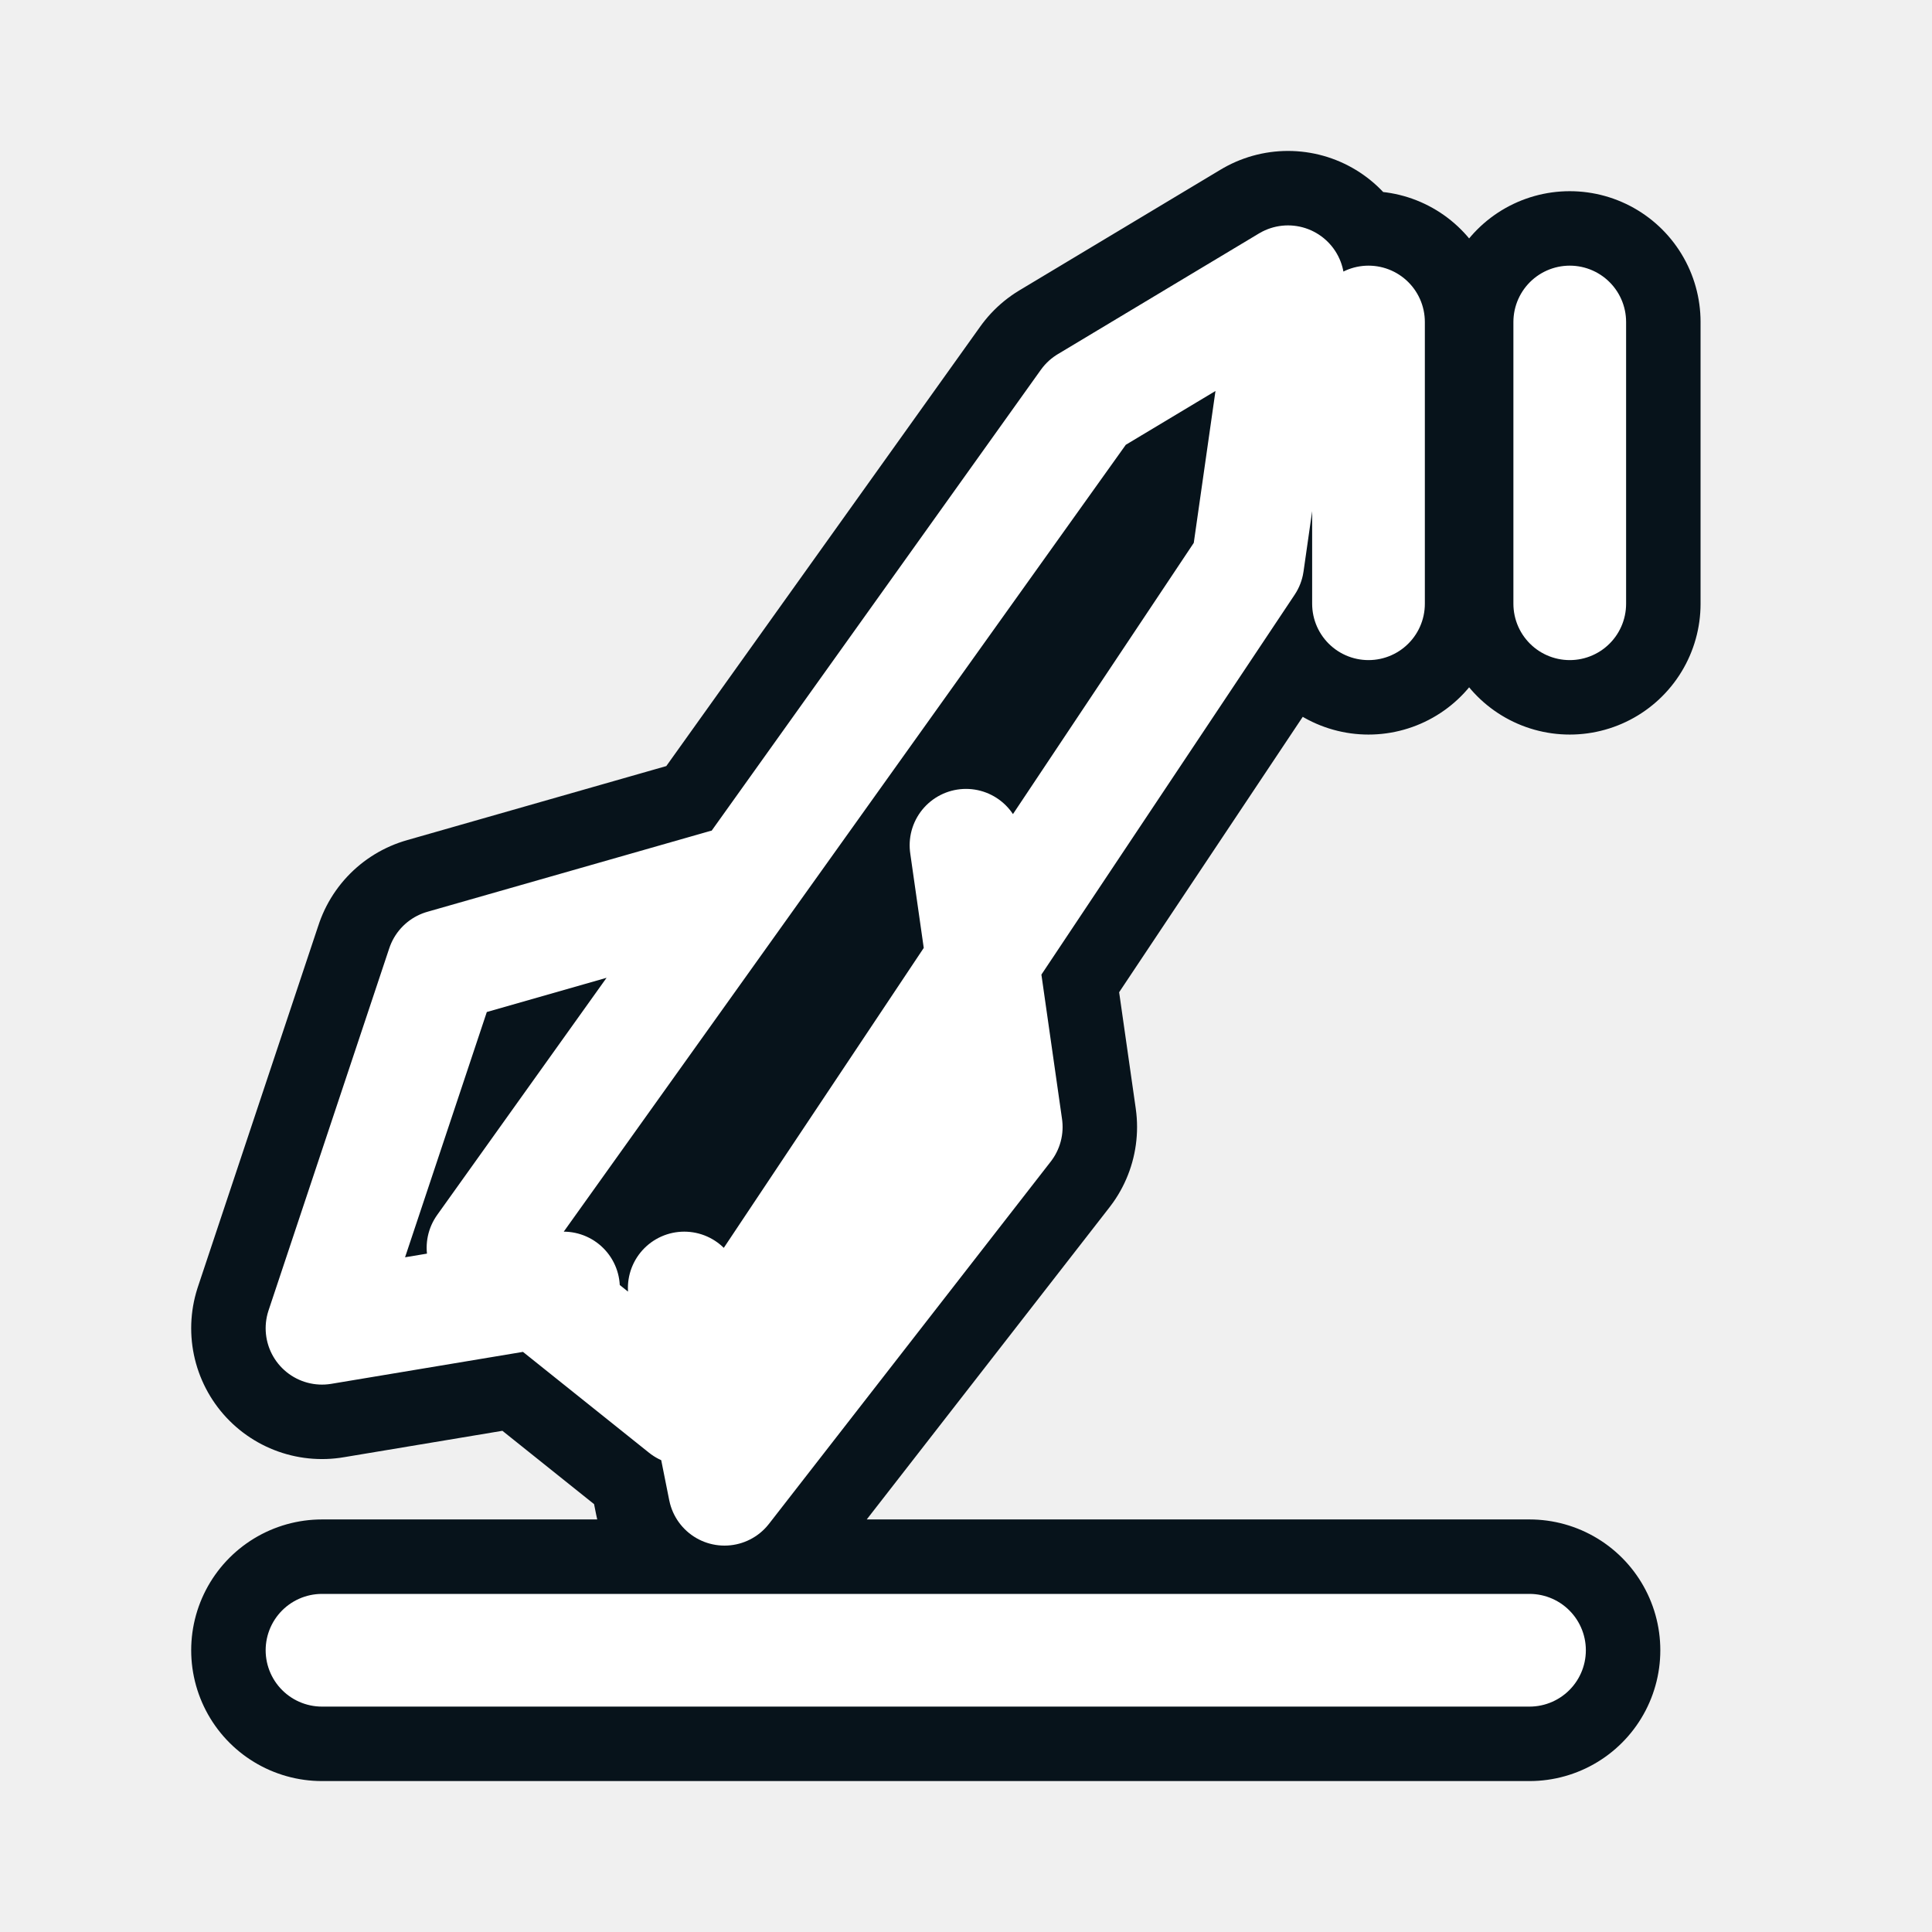
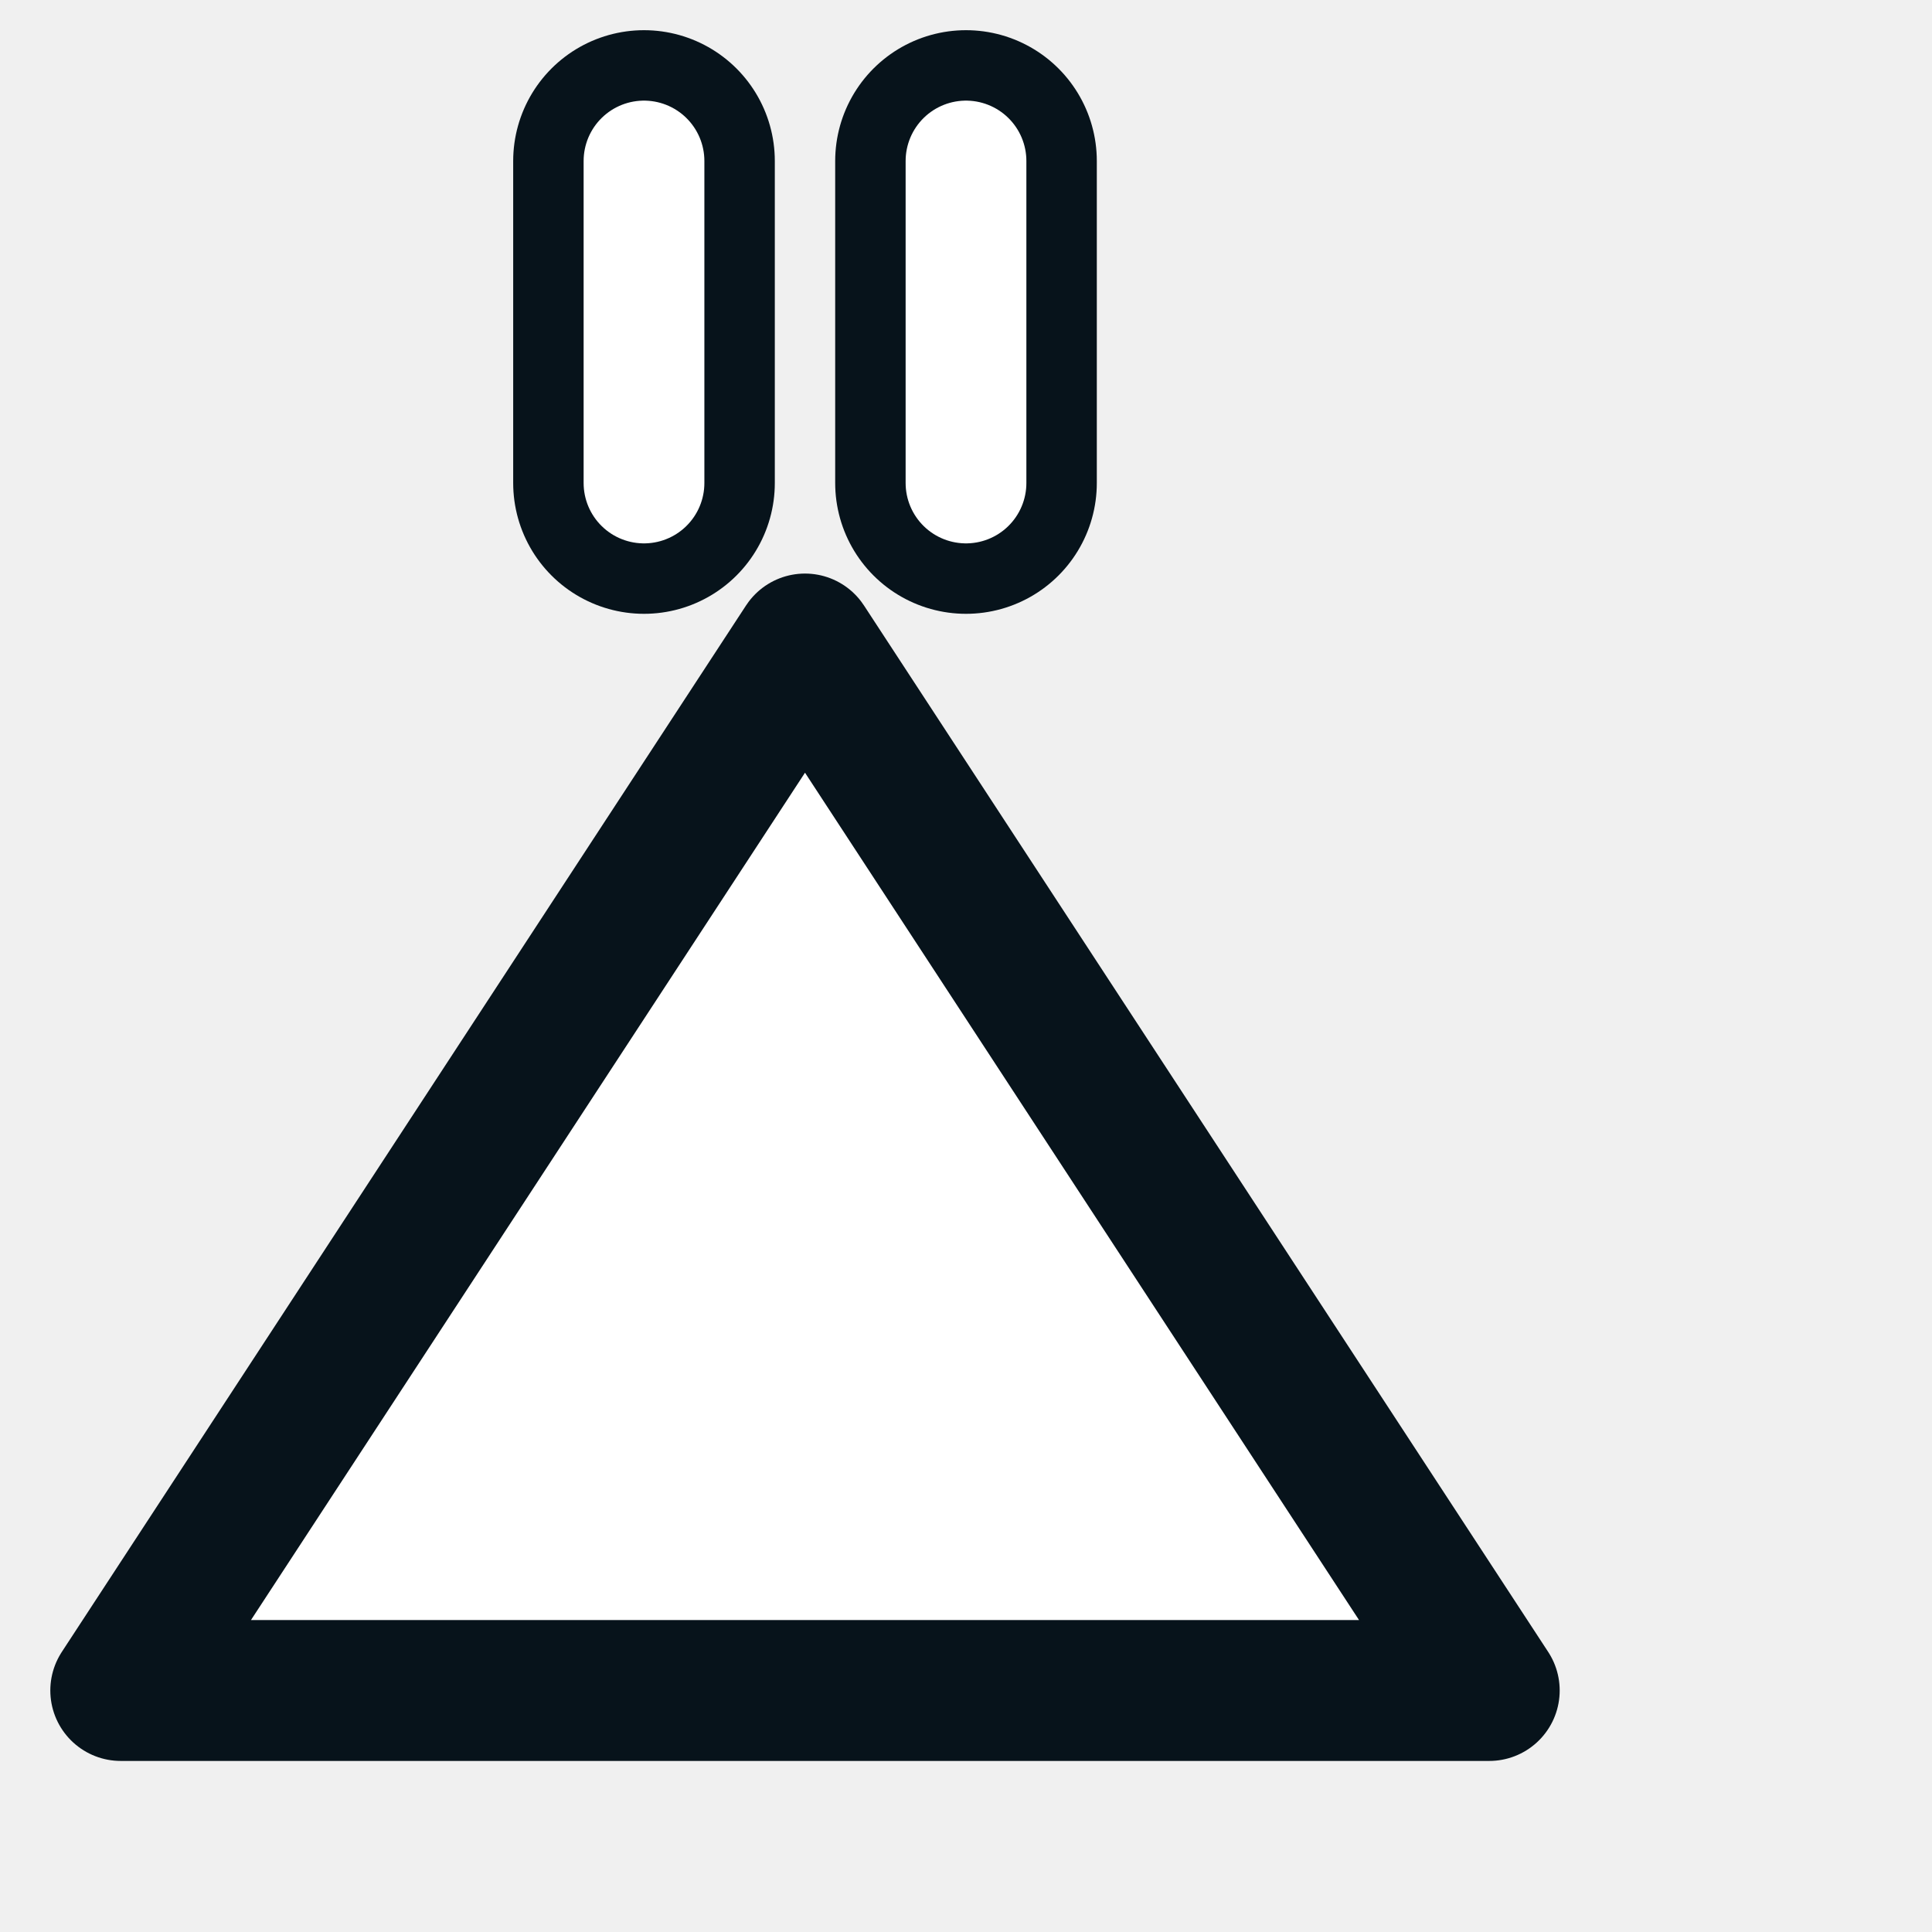
<svg xmlns="http://www.w3.org/2000/svg" width="48" height="48" viewBox="0 0 48 48">
+   <path d="M20 16 37 42H3Z" fill="#ffffff" stroke="#07131b" stroke-width="3.5" stroke-linejoin="round" />
  <g fill="none" stroke-linecap="round" stroke-linejoin="round">
    <g stroke="#07131b" stroke-width="6.5">
-       <path d="M12 31 27 10l5-3-1 7-14 21-5-4Zm6-9-7 2-3 9 6-1m10-11 1 7-7 9-1-5M8 41h30M34 8v7m5-7v7" />
+       <path d="M16 4v8m8-8v8" />
    </g>
-     <g stroke="#ffffff" stroke-width="2.8">
-       <path d="M12 31 27 10l5-3-1 7-14 21-5-4Zm6-9-7 2-3 9 6-1m10-11 1 7-7 9-1-5M8 41h30M34 8v7m5-7v7" />
+     <g stroke="#ffffff" stroke-width="3">
+       <path d="M16 4v8m8-8v8" />
    </g>
  </g>
</svg>
